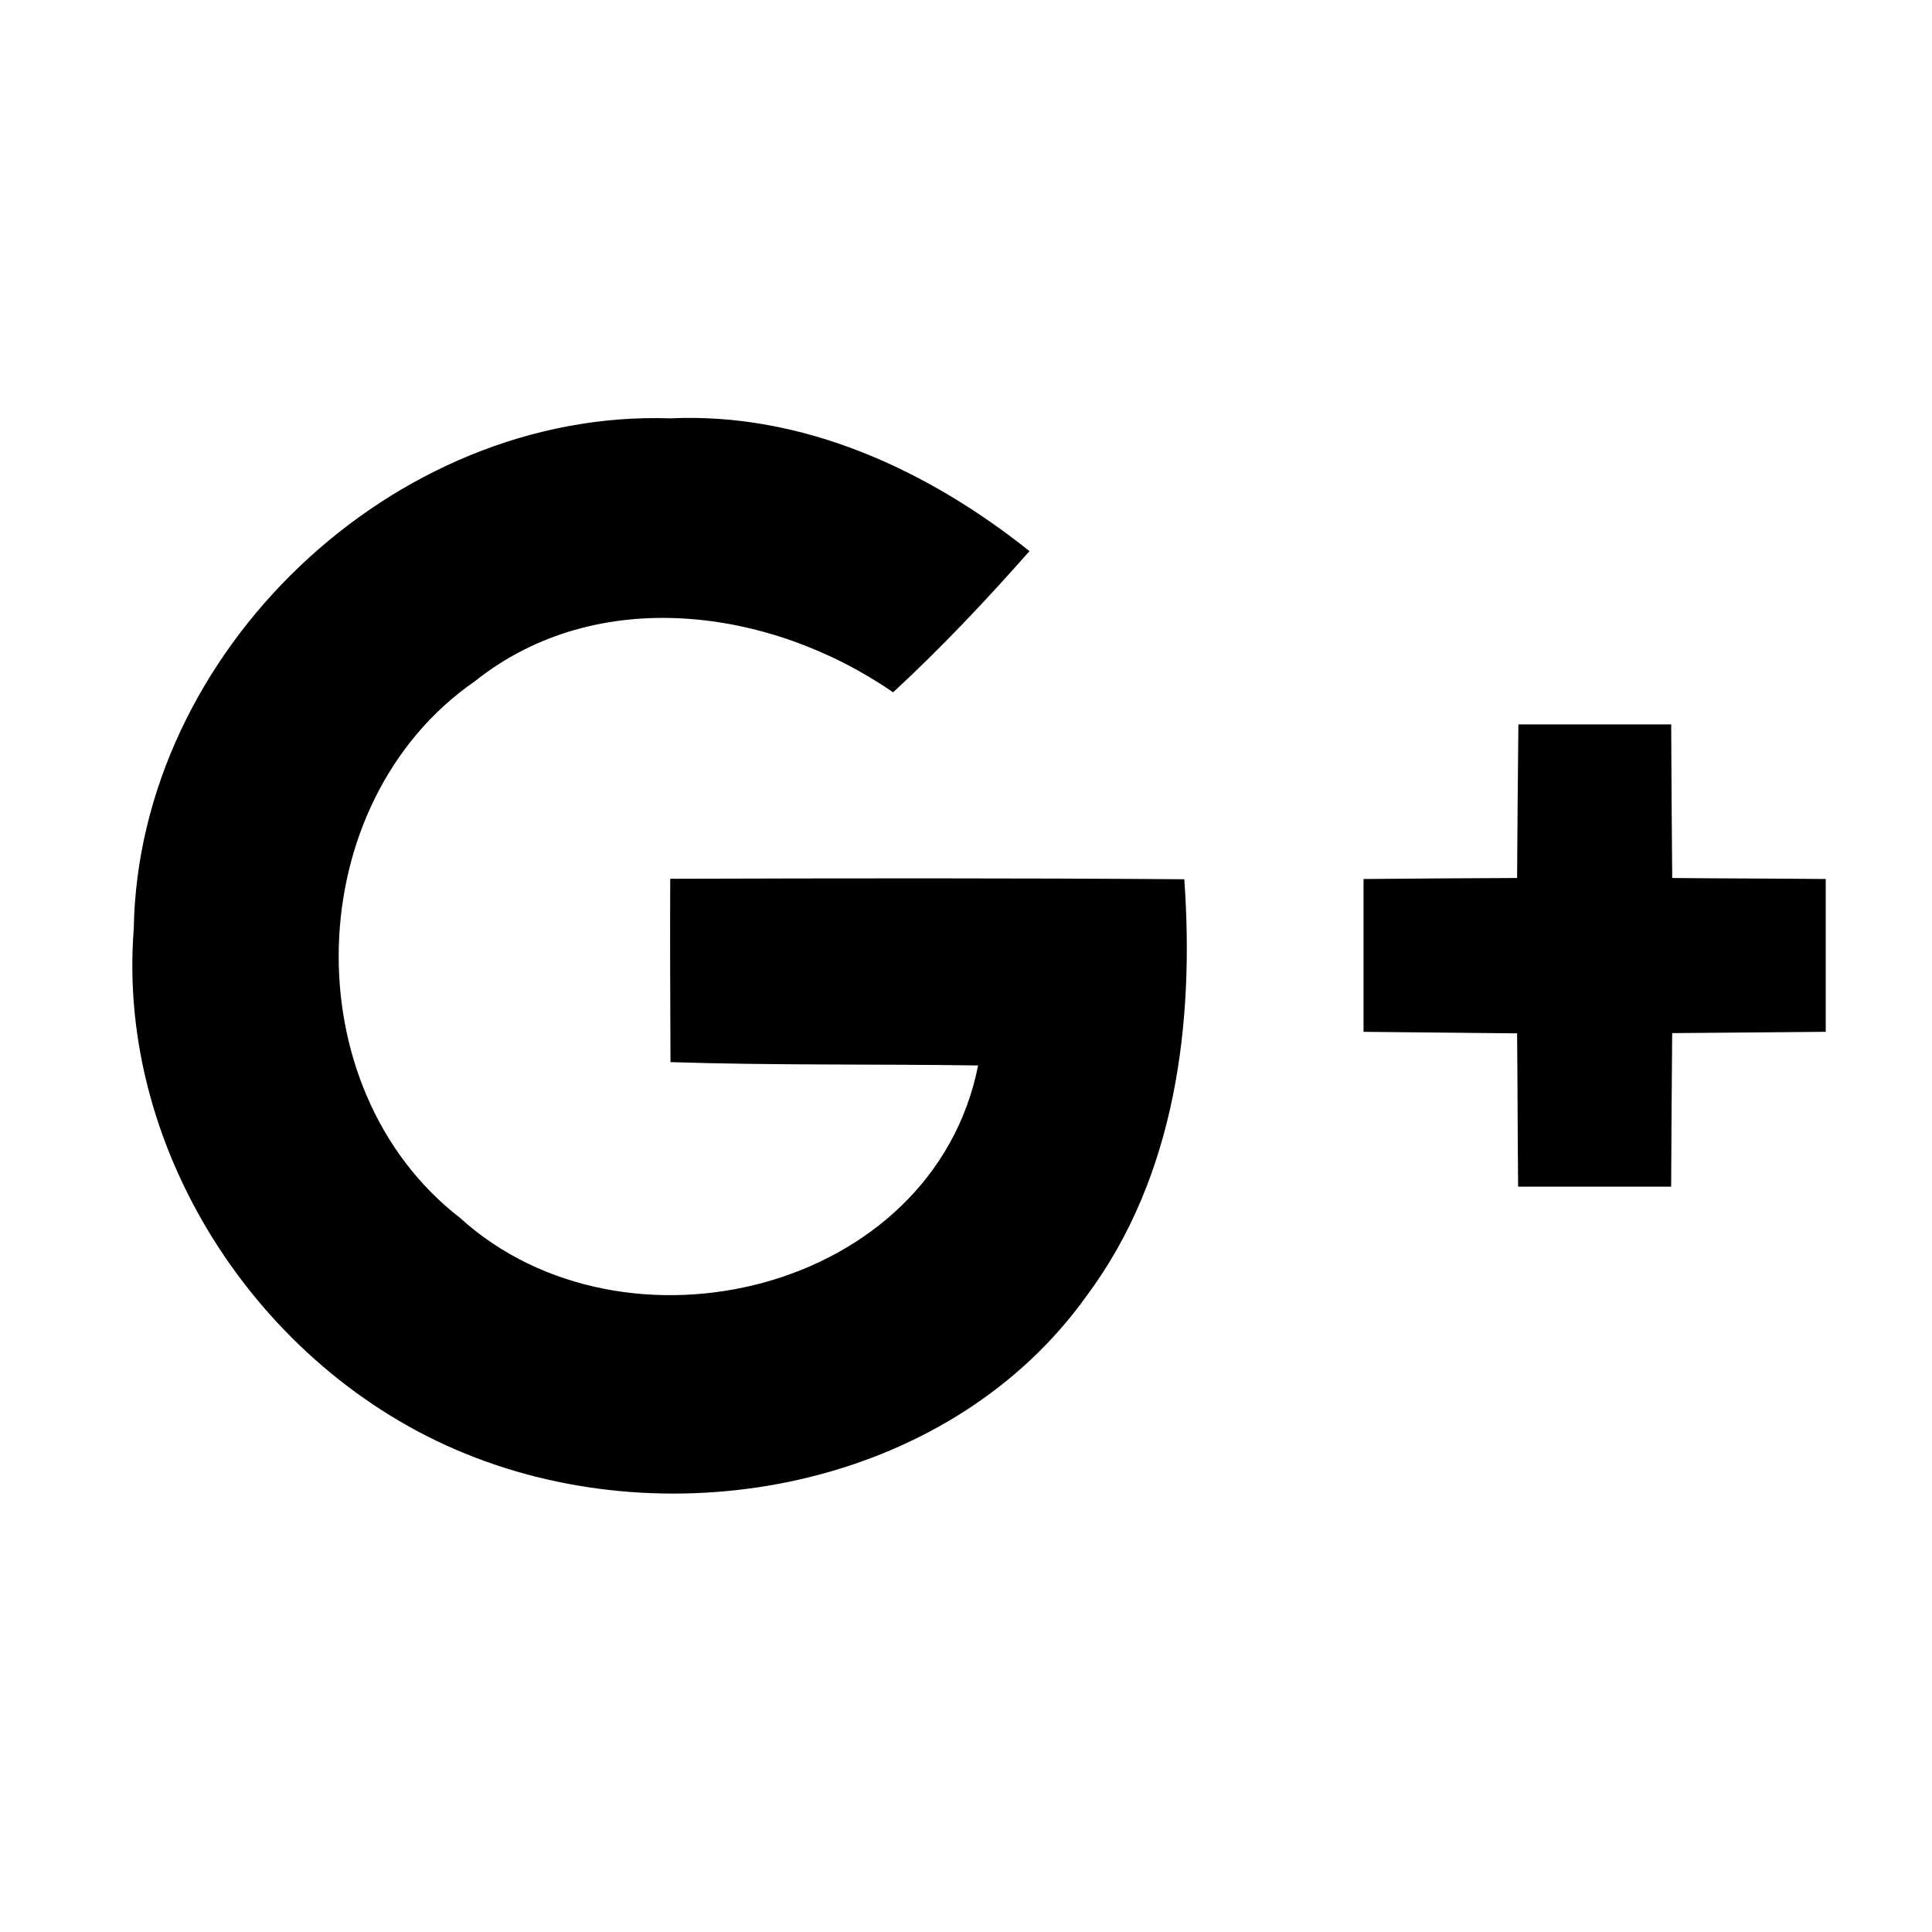
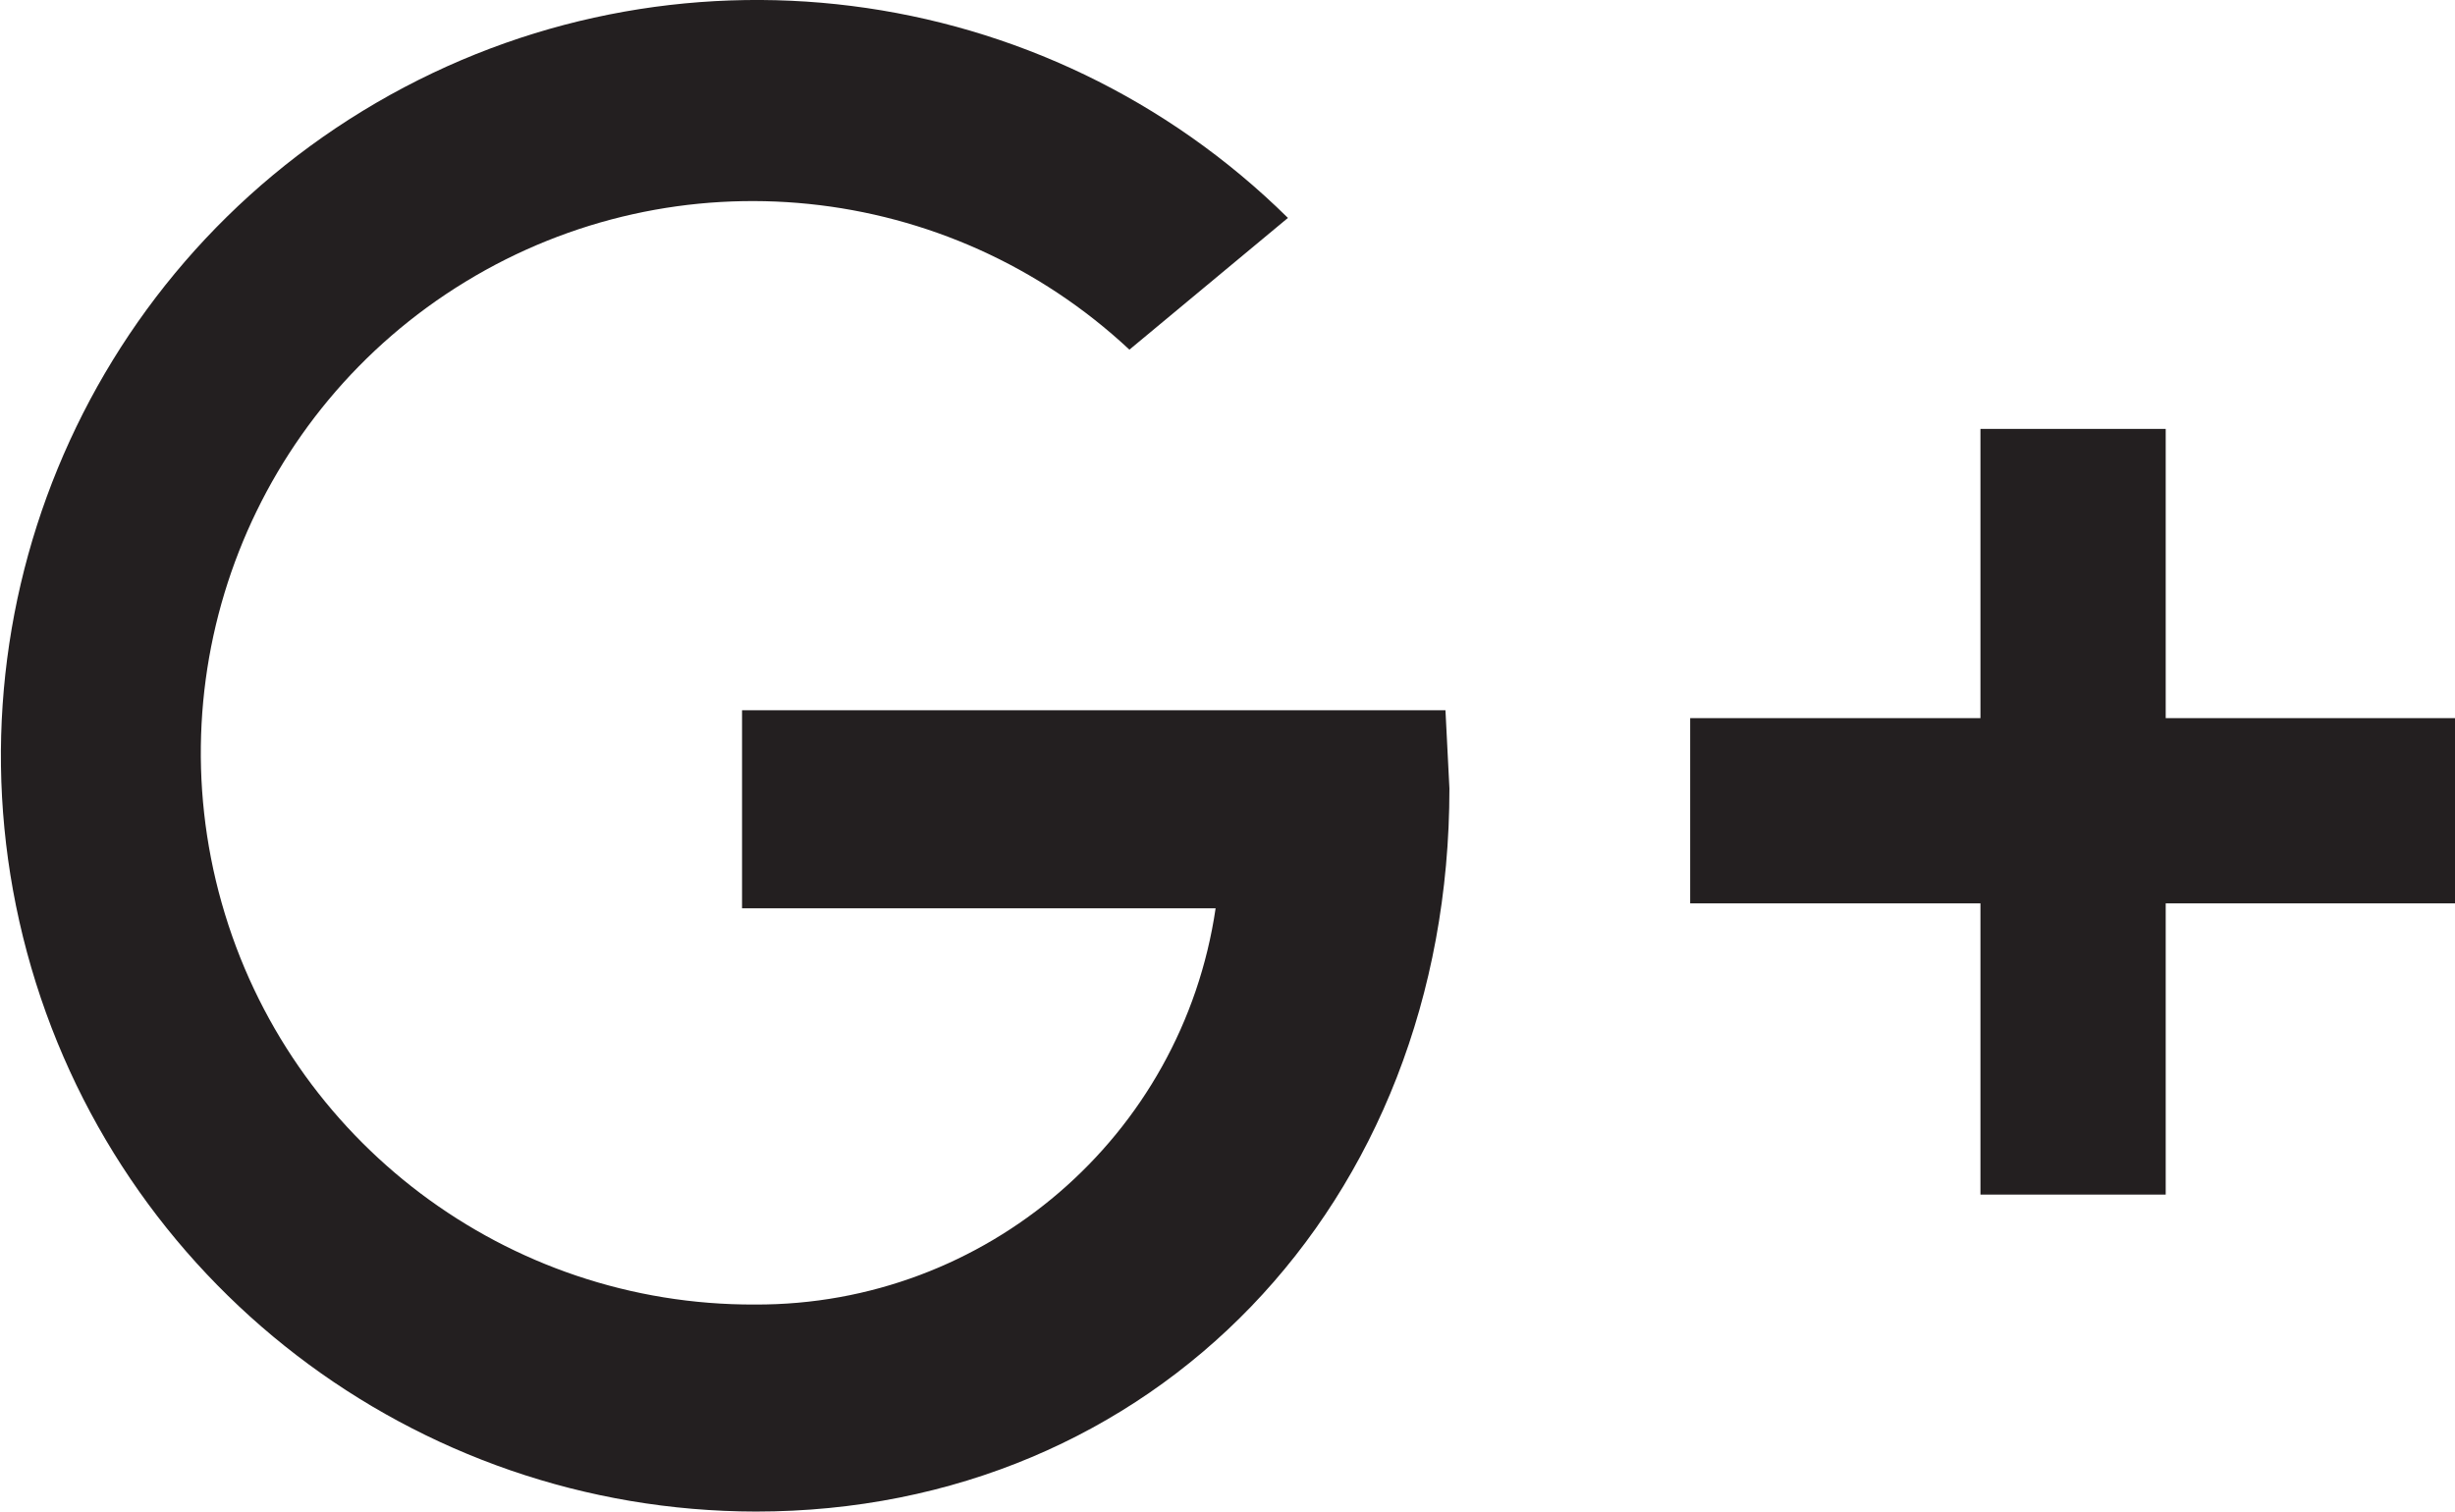
- <svg xmlns="http://www.w3.org/2000/svg" height="56.693px" id="Layer_1" style="enable-background:new 0 0 56.693 56.693;" version="1.1" viewBox="0 0 56.693 56.693" width="56.693px" xml:space="preserve">
-   <g>
-     <path d="M19.667,25.787c-0.007,1.794,0,3.587,0.008,5.38c3.007,0.098,6.021,0.053,9.027,0.098   c-1.326,6.669-10.399,8.832-15.199,4.476C8.567,31.921,8.801,23.541,13.933,19.992   c3.587-2.864,8.688-2.155,12.275,0.324c1.409-1.304,2.728-2.698,4.001-4.144   c-2.984-2.381-6.646-4.077-10.542-3.896c-8.131-0.271-15.606,6.85-15.742,14.98   c-0.52,6.646,3.851,13.164,10.022,15.515c6.149,2.366,14.031,0.753,17.957-4.77c2.592-3.489,3.15-7.98,2.848-12.2   C29.719,25.764,24.693,25.772,19.667,25.787z" />
-     <path d="M49.07,25.764c-0.015-1.5-0.023-3.007-0.03-4.506c-1.5,0-2.992,0-4.484,0   c-0.015,1.5-0.03,2.999-0.038,4.506c-1.507,0.007-3.007,0.015-4.506,0.03c0,1.5,0,2.991,0,4.484   c1.5,0.015,3.007,0.03,4.506,0.045c0.015,1.5,0.015,2.999,0.03,4.499c1.5,0,2.992,0,4.491,0   c0.007-1.5,0.015-2.999,0.03-4.506c1.507-0.015,3.007-0.023,4.506-0.038c0-1.492,0-2.992,0-4.484   C52.077,25.779,50.57,25.779,49.07,25.764z" />
+ <svg xmlns="http://www.w3.org/2000/svg" viewBox="0 0 24.78 15.26">
+   <defs>
+     <style>.cls-1{fill:#231f20;}</style>
+   </defs>
+   <g id="Layer_2" data-name="Layer 2">
+     <g id="Layer_1-2" data-name="Layer 1">
+       <path class="cls-1" d="M14.59,7.17H7.49v2h4.78a4.68,4.68,0,0,1-4.65,4,5.57,5.57,0,1,1,3.78-9.64L13,2.2A7.63,7.63,0,1,0,7.63,15.26c4,0,7-3.09,7-7.3Z" />
+       <rect class="cls-1" x="17.06" y="7.25" width="7.73" height="1.87" />
+       <rect class="cls-1" x="17.06" y="7.25" width="7.73" height="1.87" transform="translate(29.11 -12.73) rotate(90)" />
+     </g>
  </g>
</svg>
